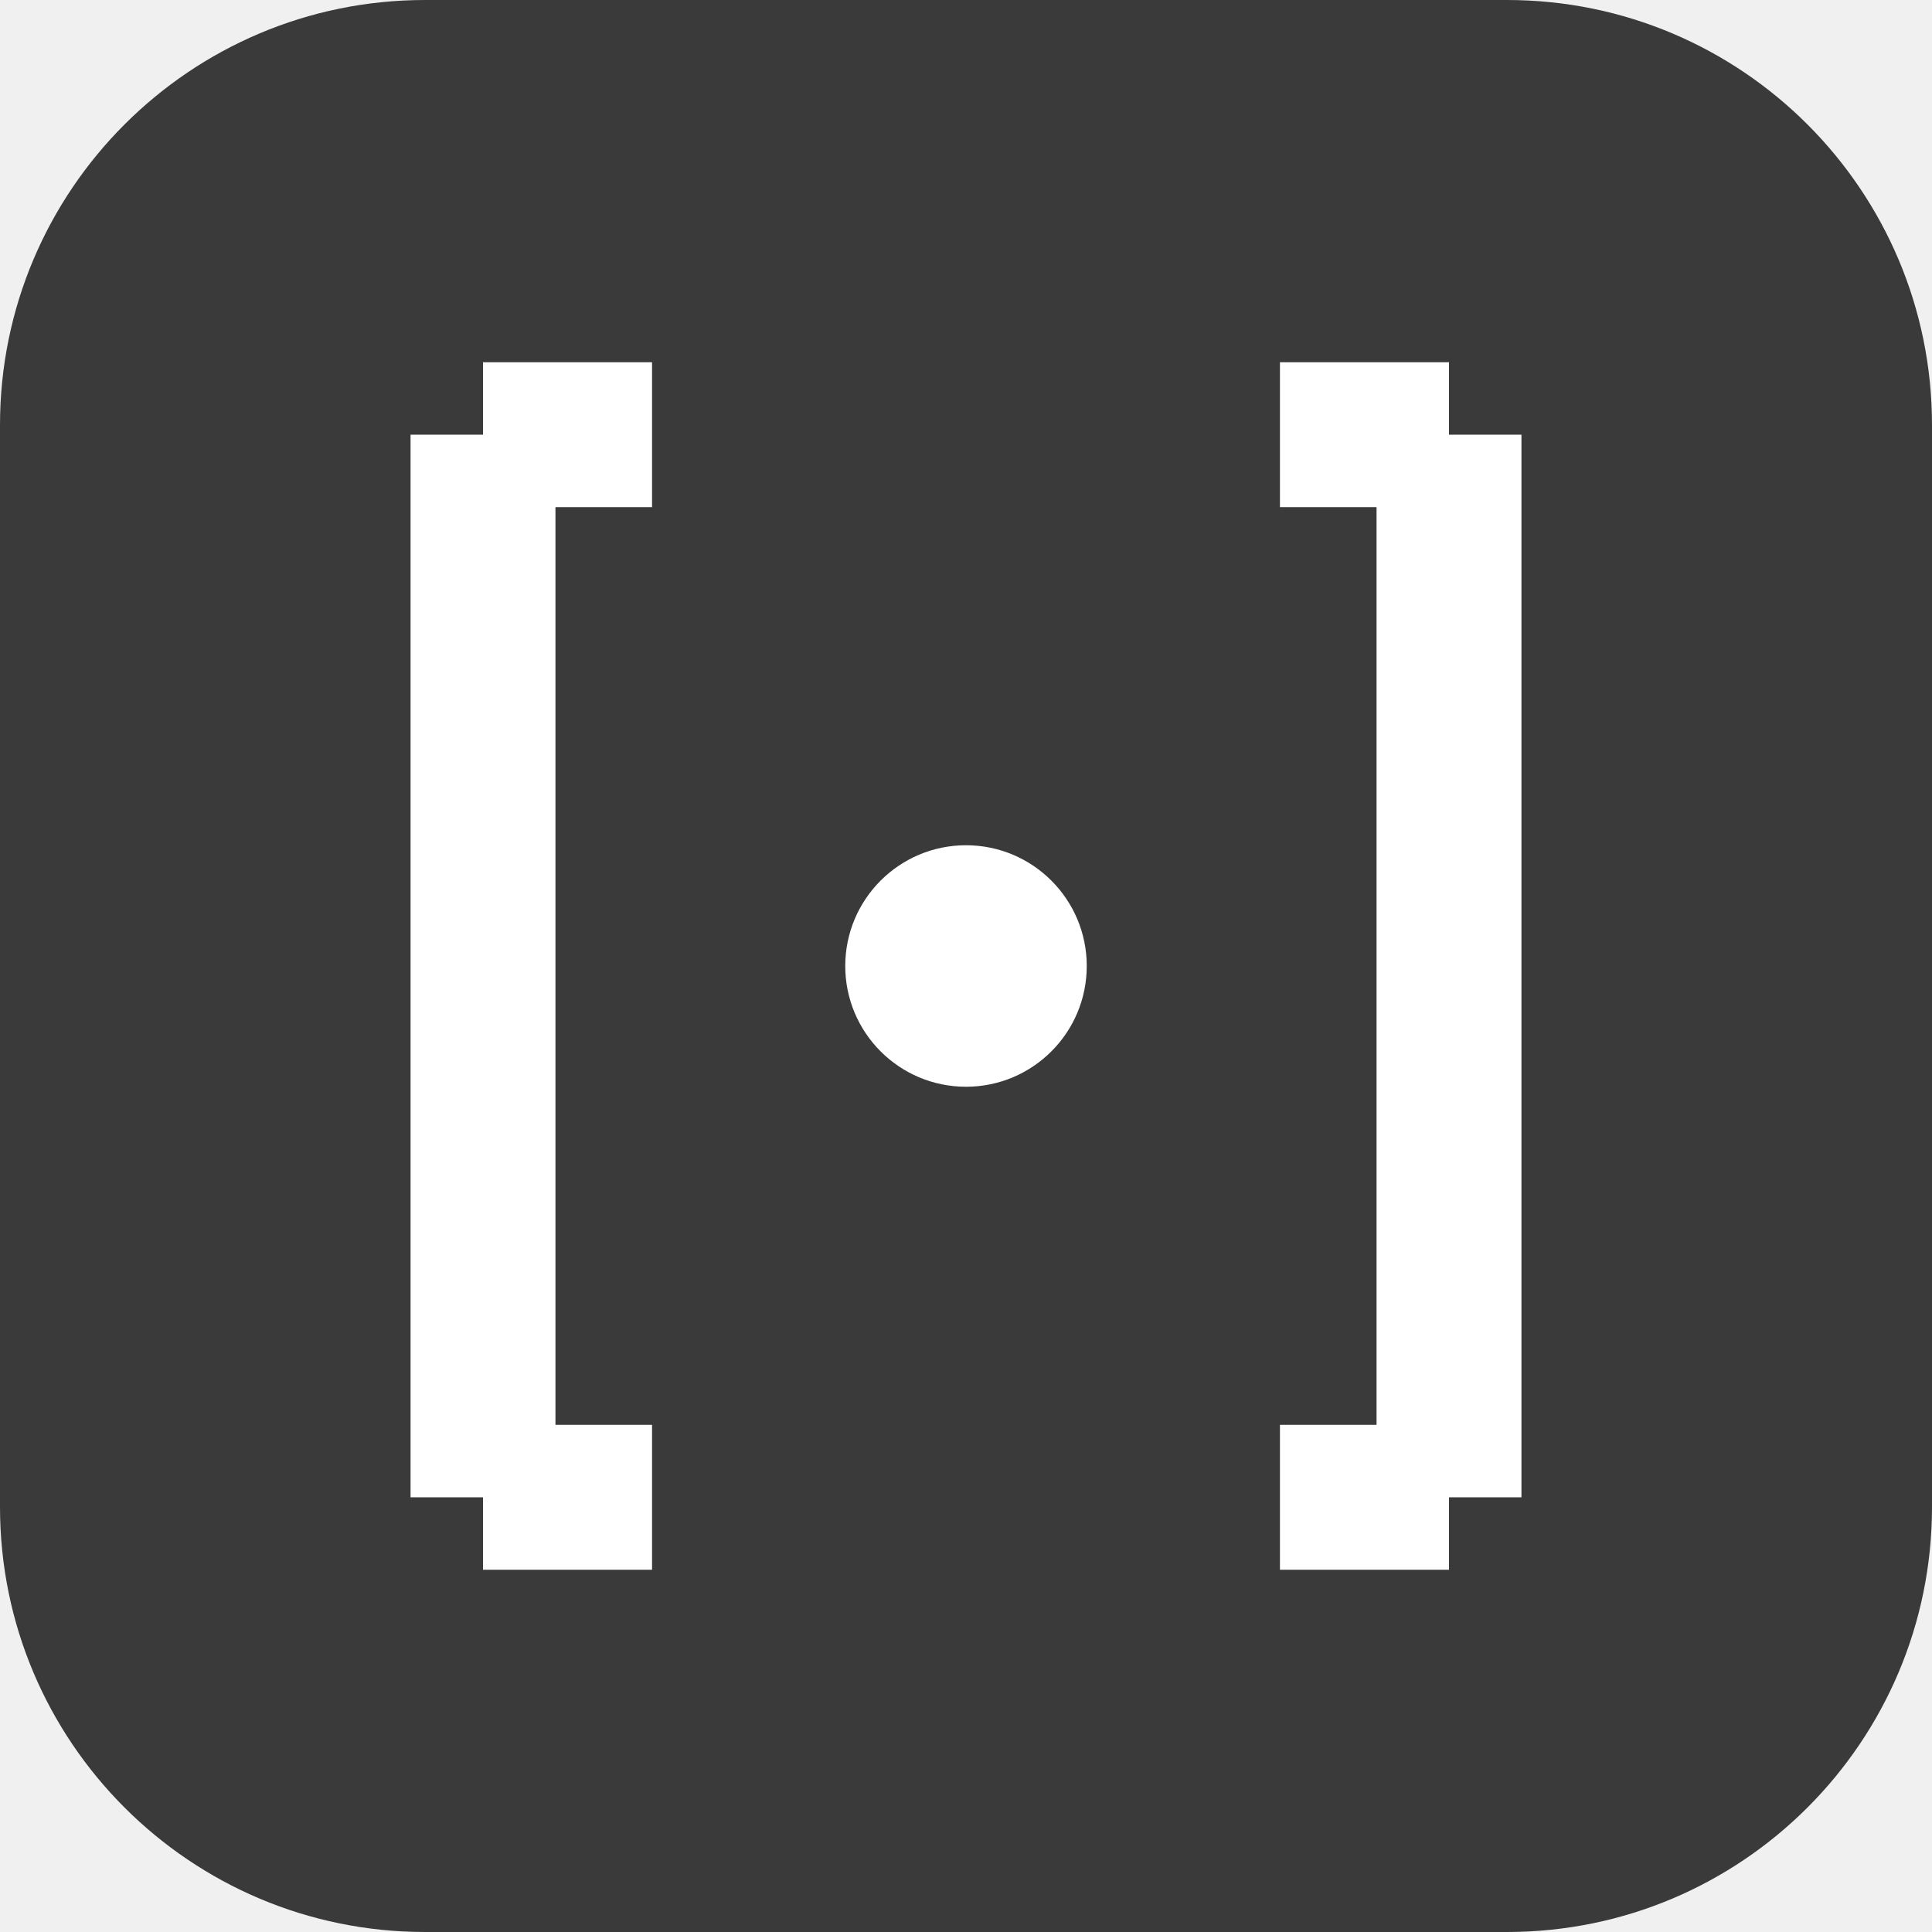
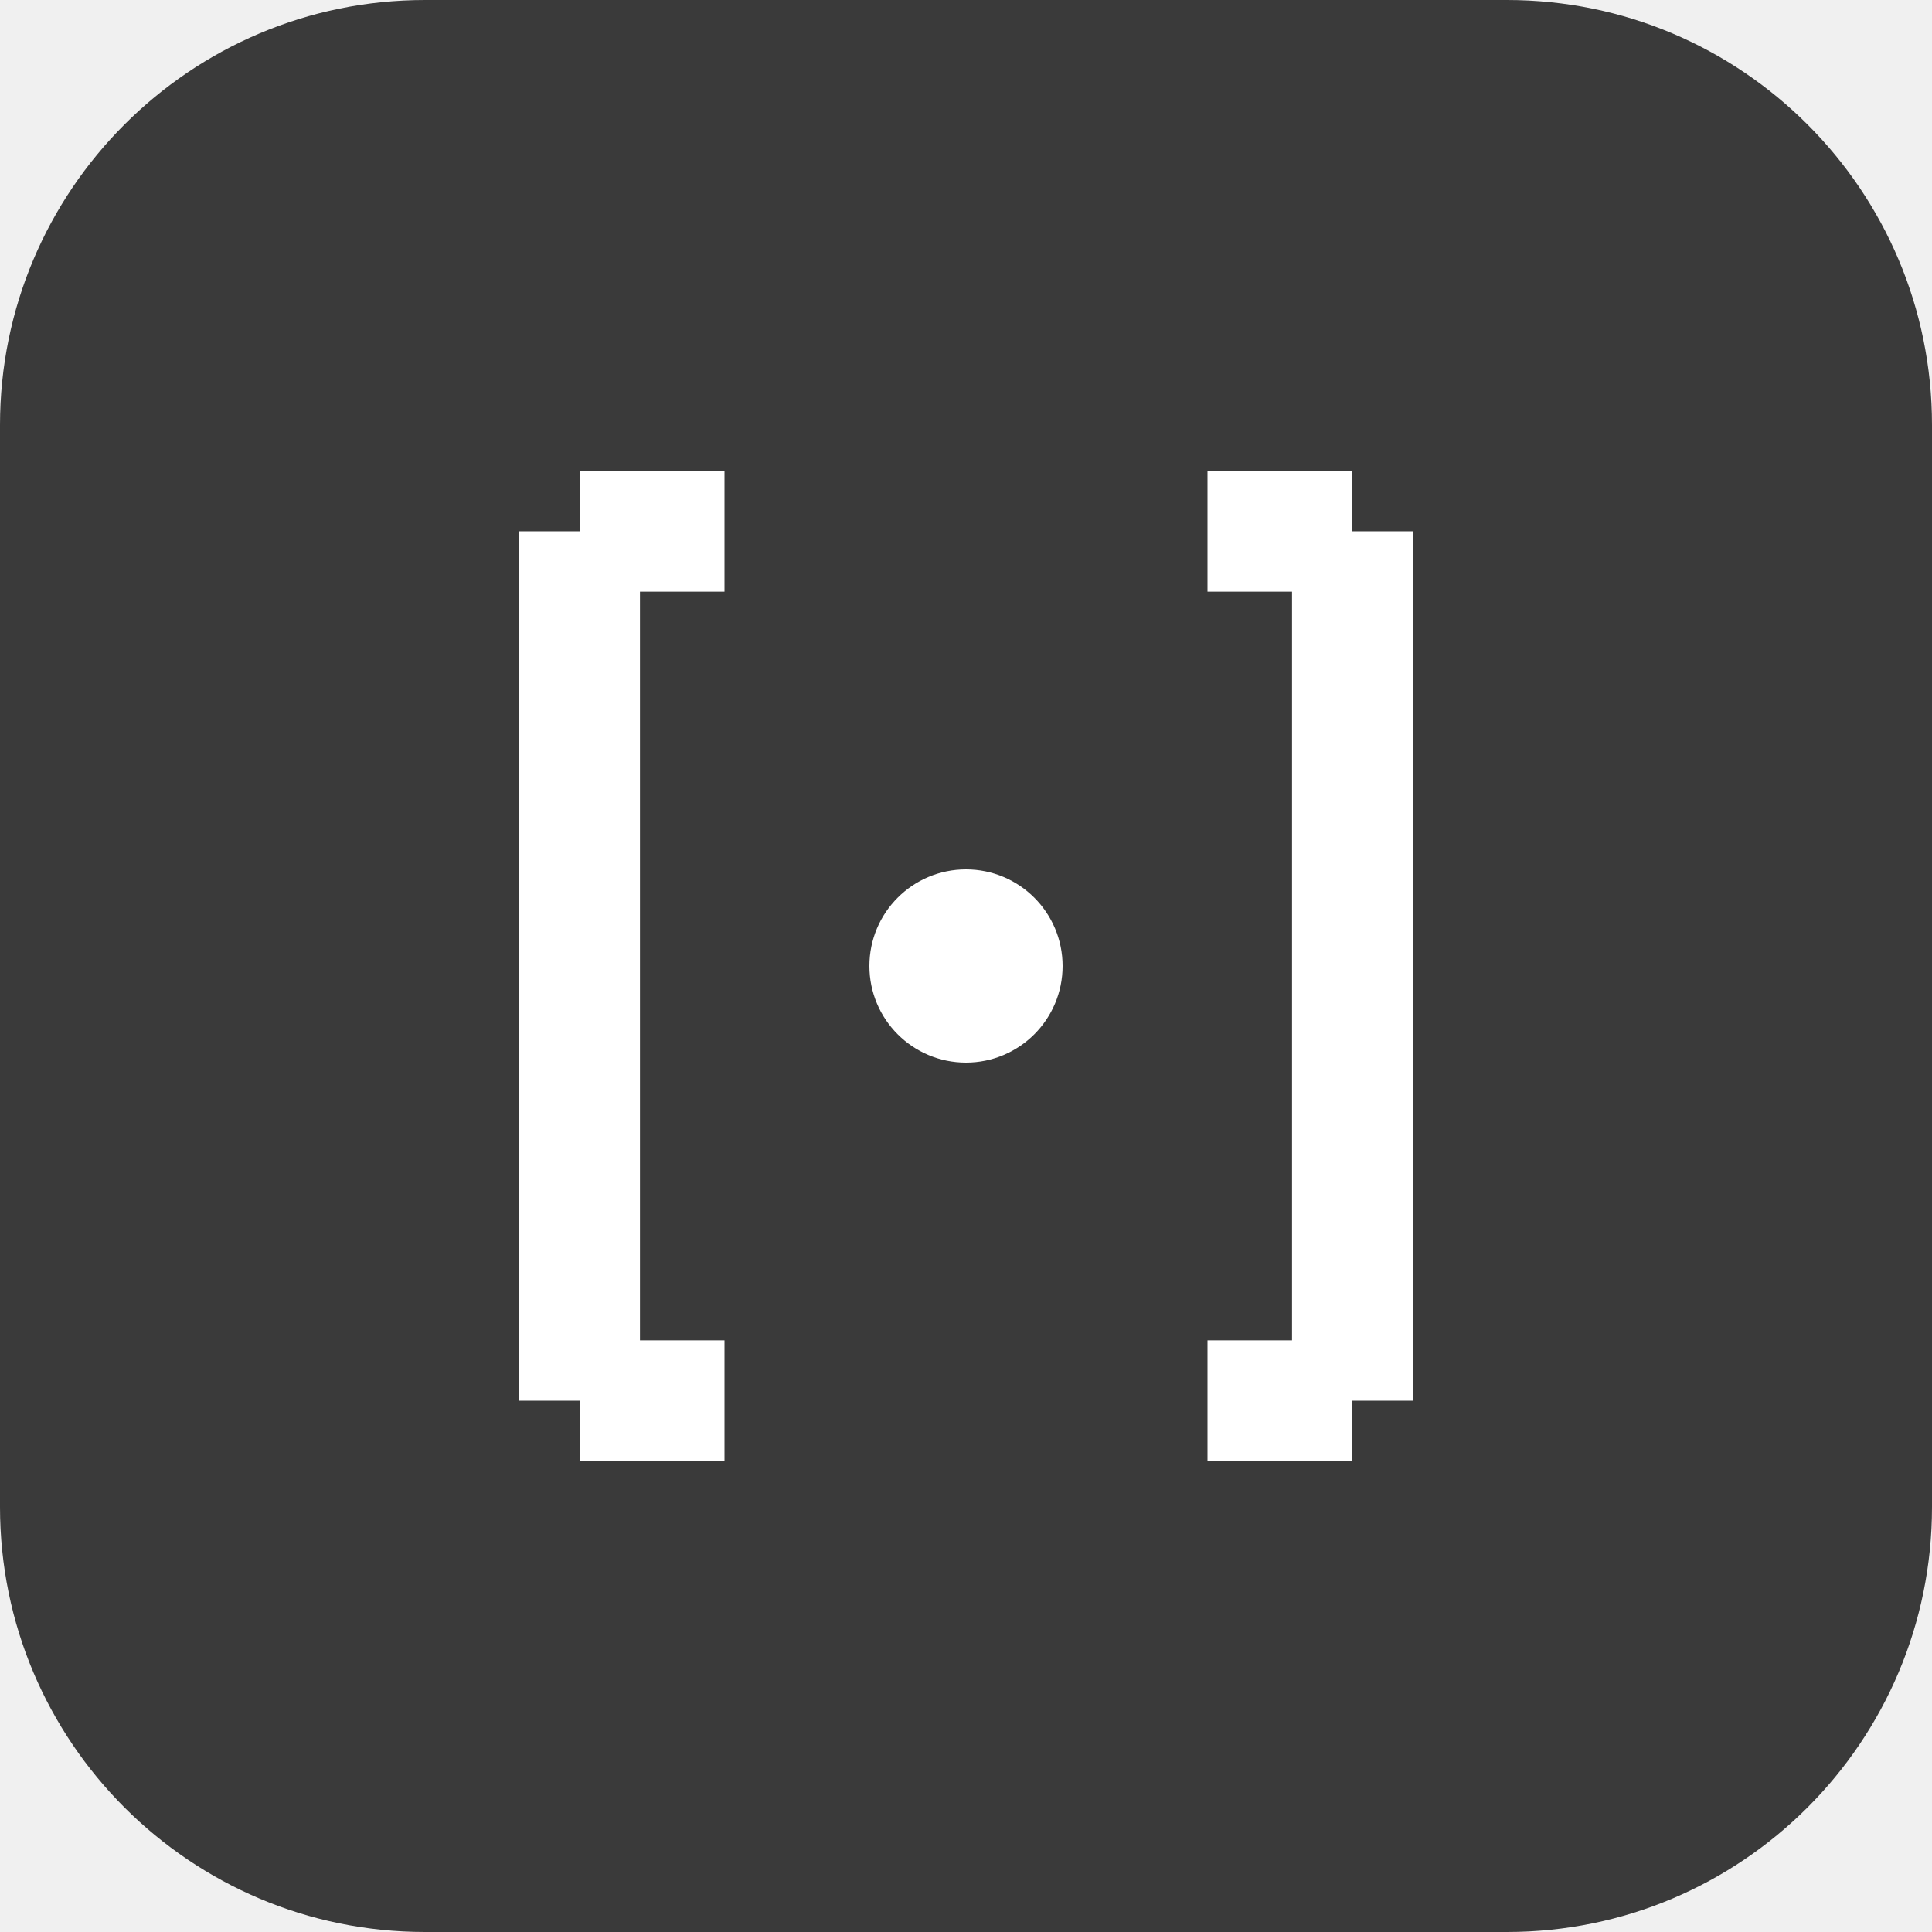
<svg xmlns="http://www.w3.org/2000/svg" viewBox="0 0 80 80">
  <rect width="80" height="80" rx="17.6" fill="#3a3a3a" />
-   <line x1="20" y1="18" x2="20" y2="62" stroke="white" stroke-width="6" stroke-linecap="butt" />
-   <line x1="20" y1="18" x2="27" y2="18" stroke="white" stroke-width="6" stroke-linecap="butt" />
-   <line x1="20" y1="62" x2="27" y2="62" stroke="white" stroke-width="6" stroke-linecap="butt" />
-   <line x1="60" y1="18" x2="60" y2="62" stroke="white" stroke-width="6" stroke-linecap="butt" />
-   <line x1="53" y1="18" x2="60" y2="18" stroke="white" stroke-width="6" stroke-linecap="butt" />
-   <line x1="53" y1="62" x2="60" y2="62" stroke="white" stroke-width="6" stroke-linecap="butt" />
-   <circle cx="40" cy="40" r="5" fill="white" />
+   <line x1="24" y1="22" x2="24" y2="58" stroke="white" stroke-width="5" stroke-linecap="butt" />
+   <line x1="24" y1="22" x2="30" y2="22" stroke="white" stroke-width="5" stroke-linecap="butt" />
+   <line x1="24" y1="58" x2="30" y2="58" stroke="white" stroke-width="5" stroke-linecap="butt" />
+   <line x1="56" y1="22" x2="56" y2="58" stroke="white" stroke-width="5" stroke-linecap="butt" />
+   <line x1="50" y1="22" x2="56" y2="22" stroke="white" stroke-width="5" stroke-linecap="butt" />
+   <line x1="50" y1="58" x2="56" y2="58" stroke="white" stroke-width="5" stroke-linecap="butt" />
+   <circle cx="40" cy="40" r="4" fill="white" />
</svg>
